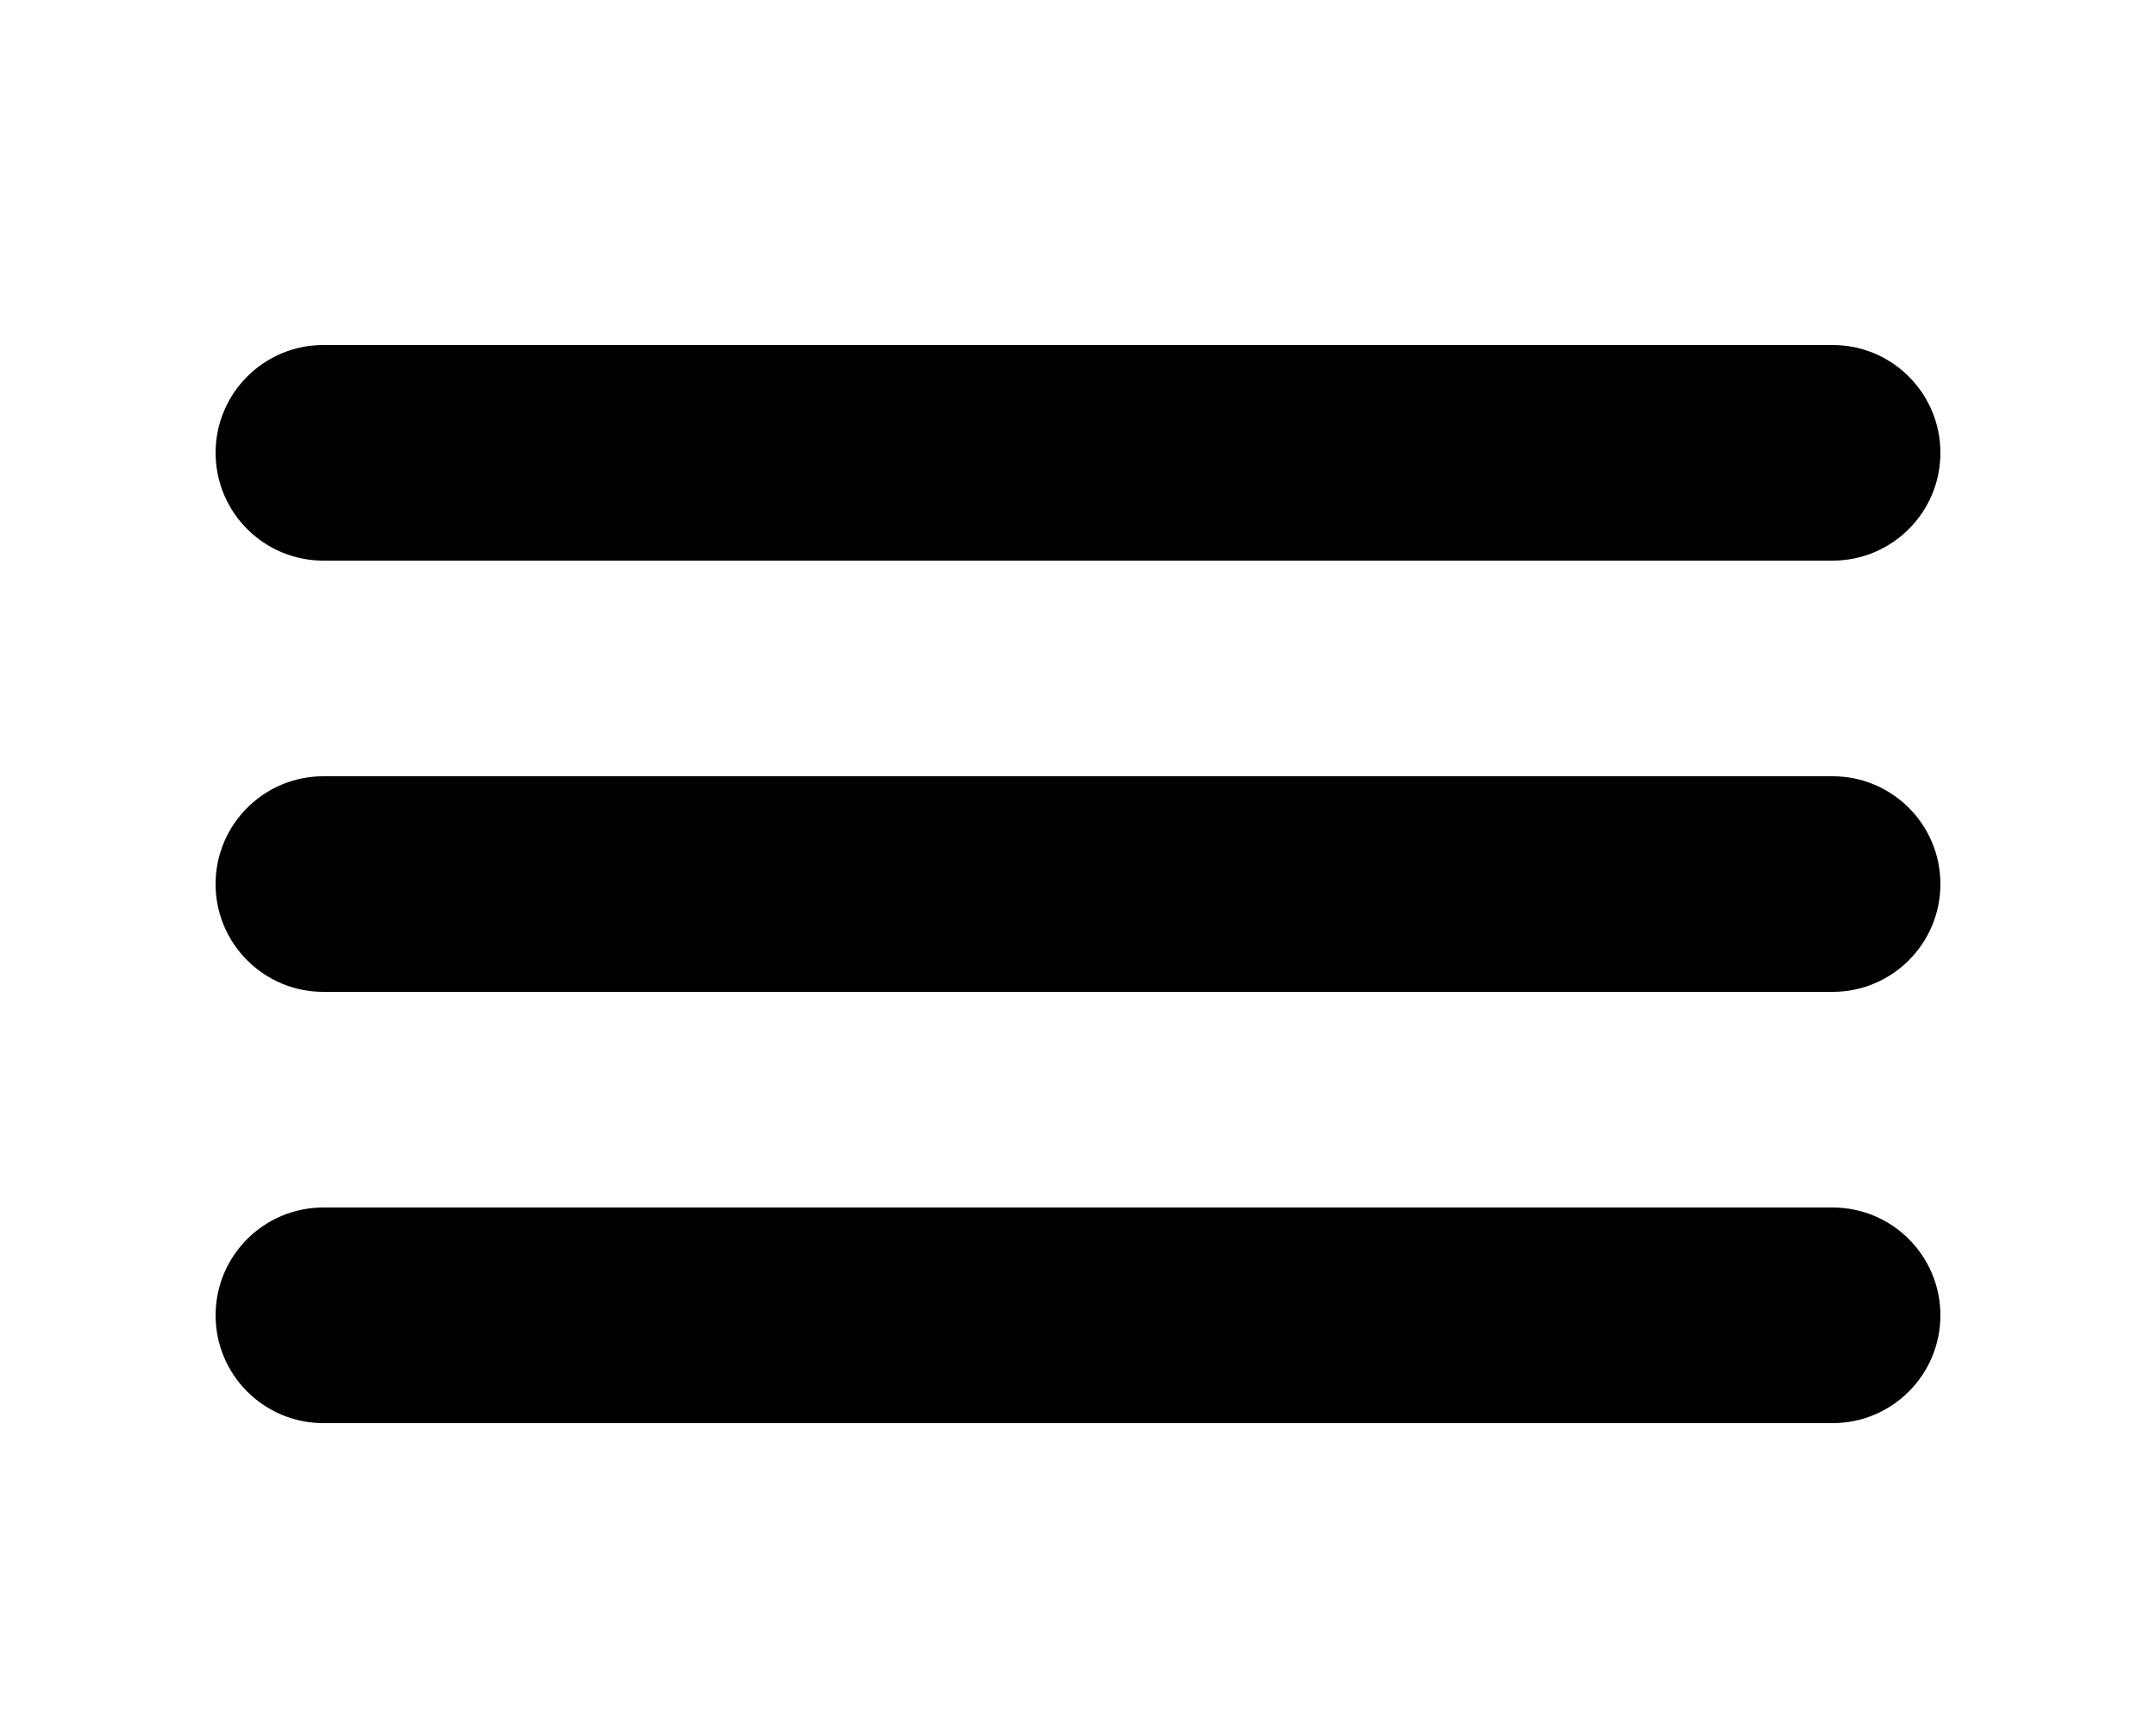
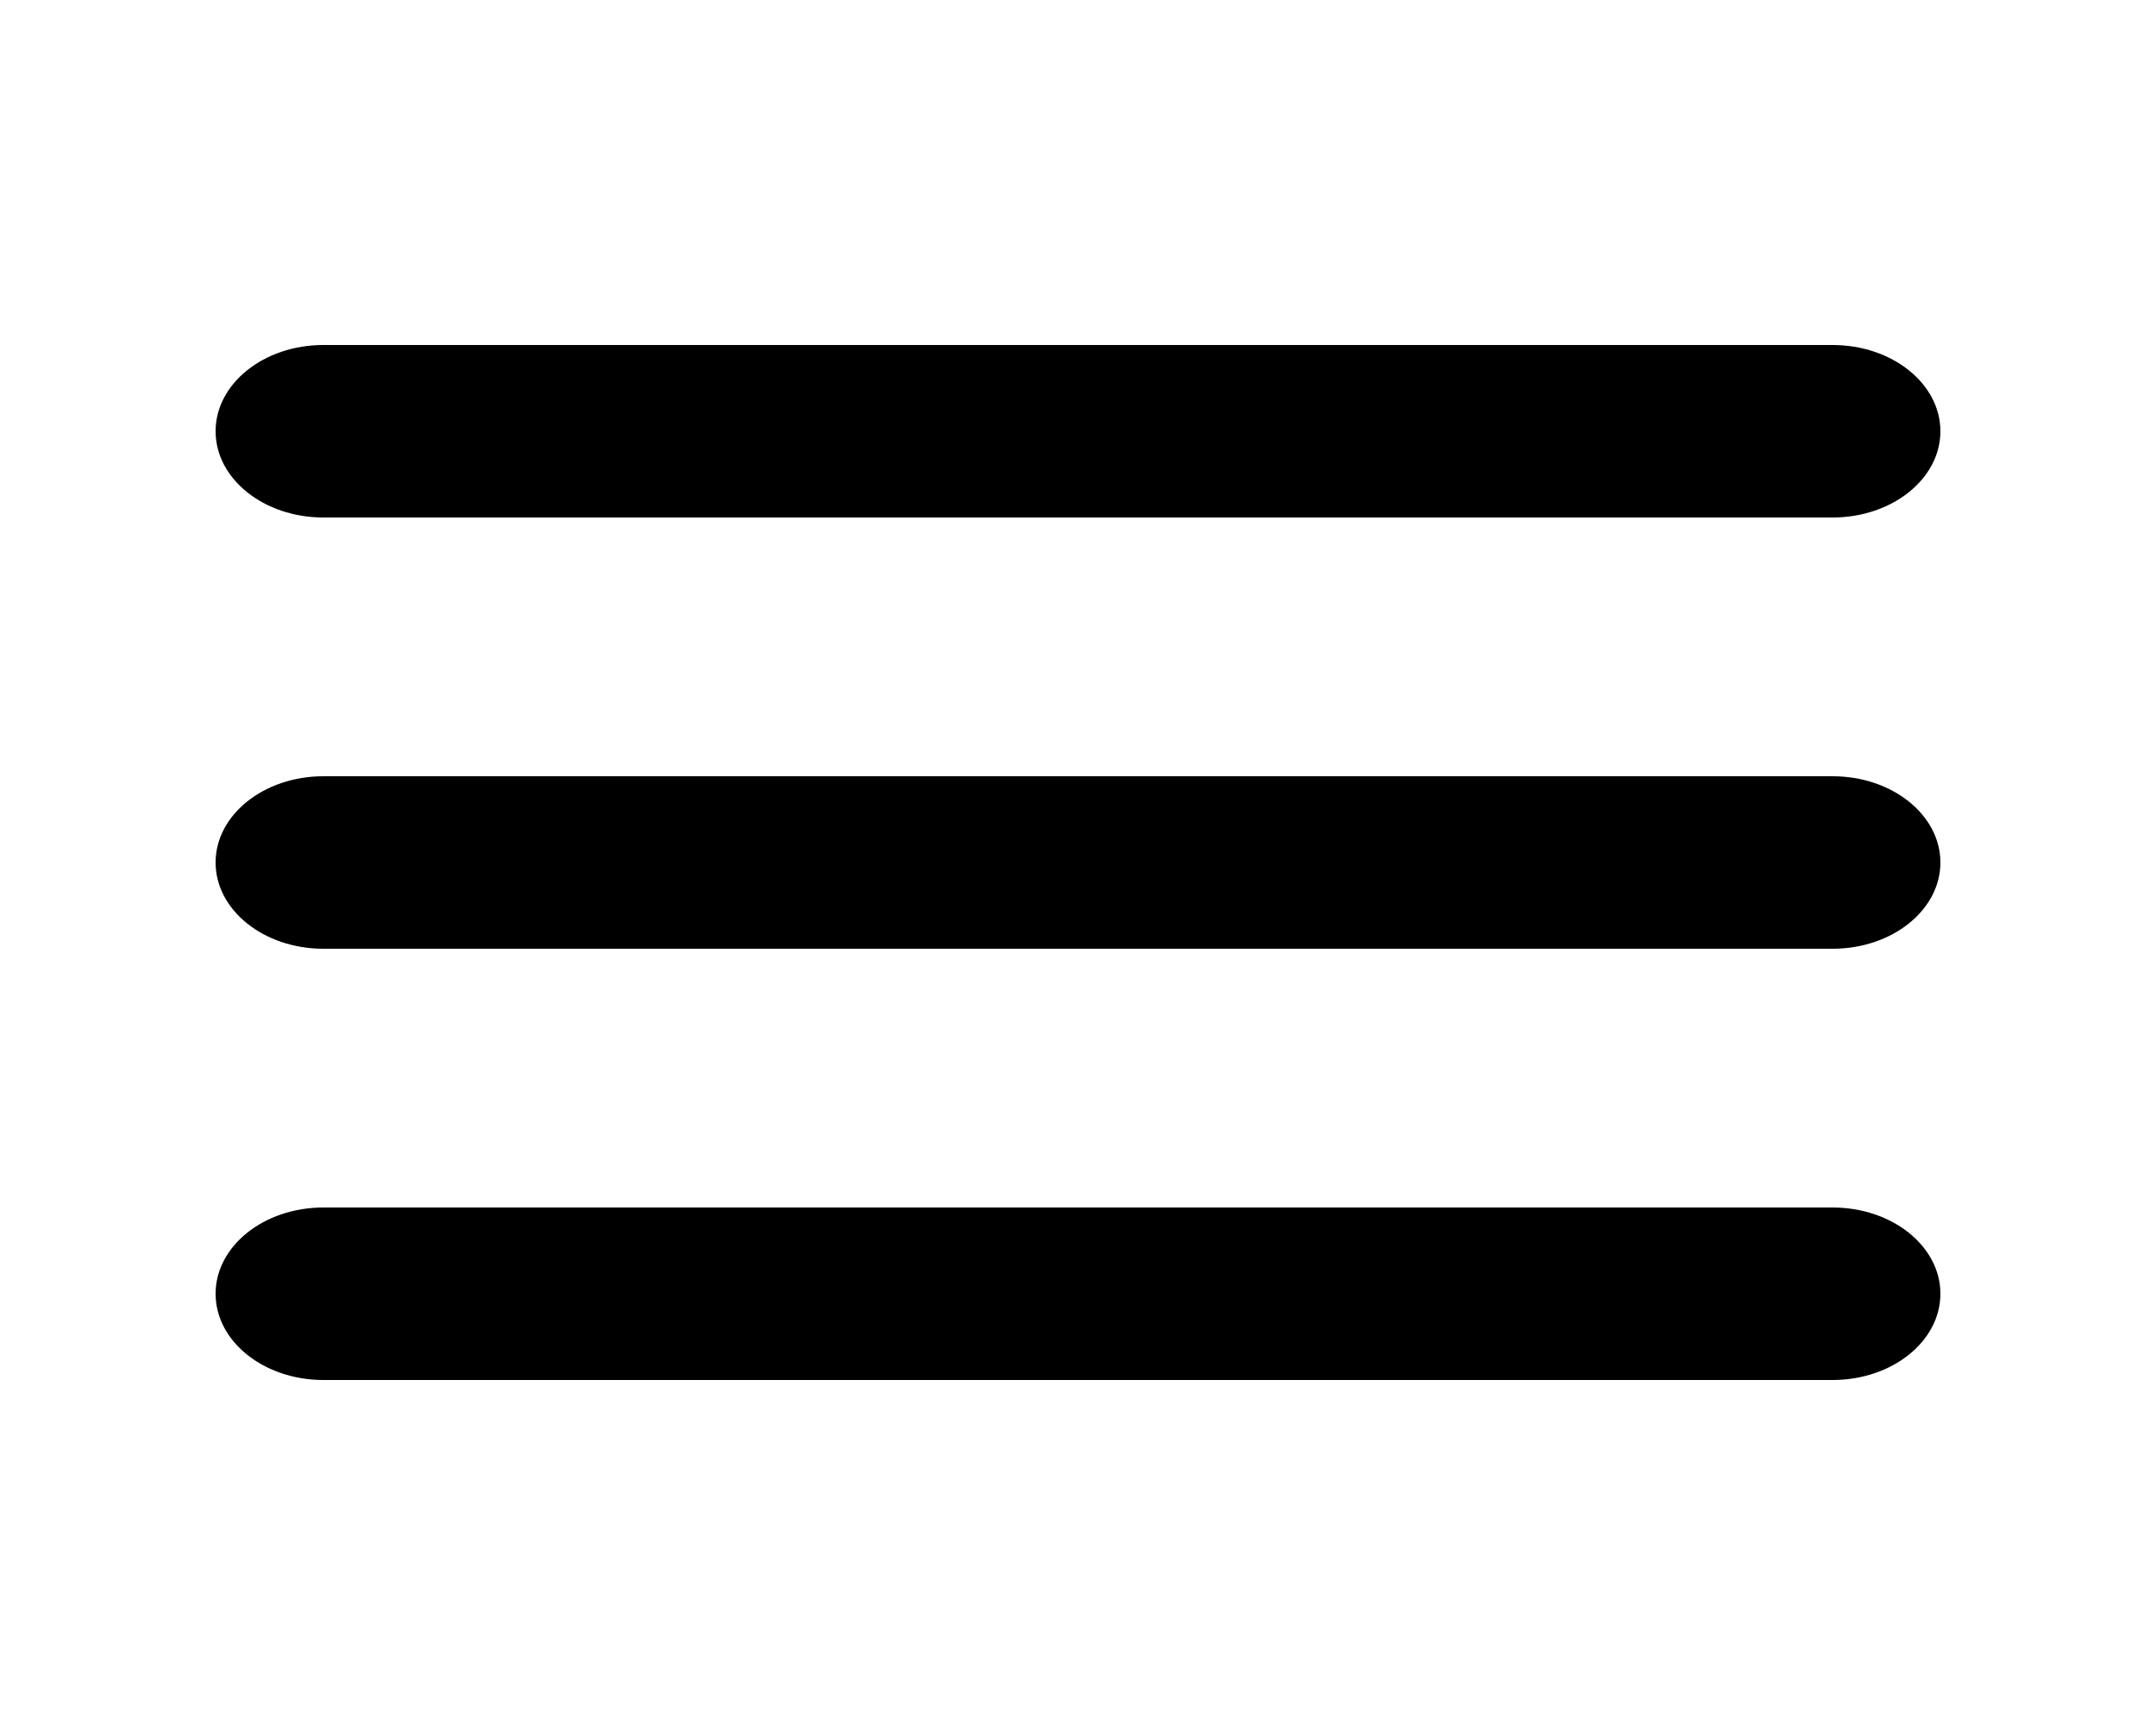
<svg xmlns="http://www.w3.org/2000/svg" viewBox="0 0 50 40">
-   <rect x="5" y="8" width="40" height="5" rx="2.5" ry="2.5" />
-   <rect x="5" y="18" width="40" height="5" rx="2.5" ry="2.5" />
-   <rect x="5" y="28" width="40" height="5" rx="2.5" ry="2.5" />
+   <rect x="5" y="8" width="40" height="4" rx="2.5" ry="2.5" />
+   <rect x="5" y="18" width="40" height="4" rx="2.5" ry="2.5" />
+   <rect x="5" y="28" width="40" height="4" rx="2.5" ry="2.5" />
</svg>
